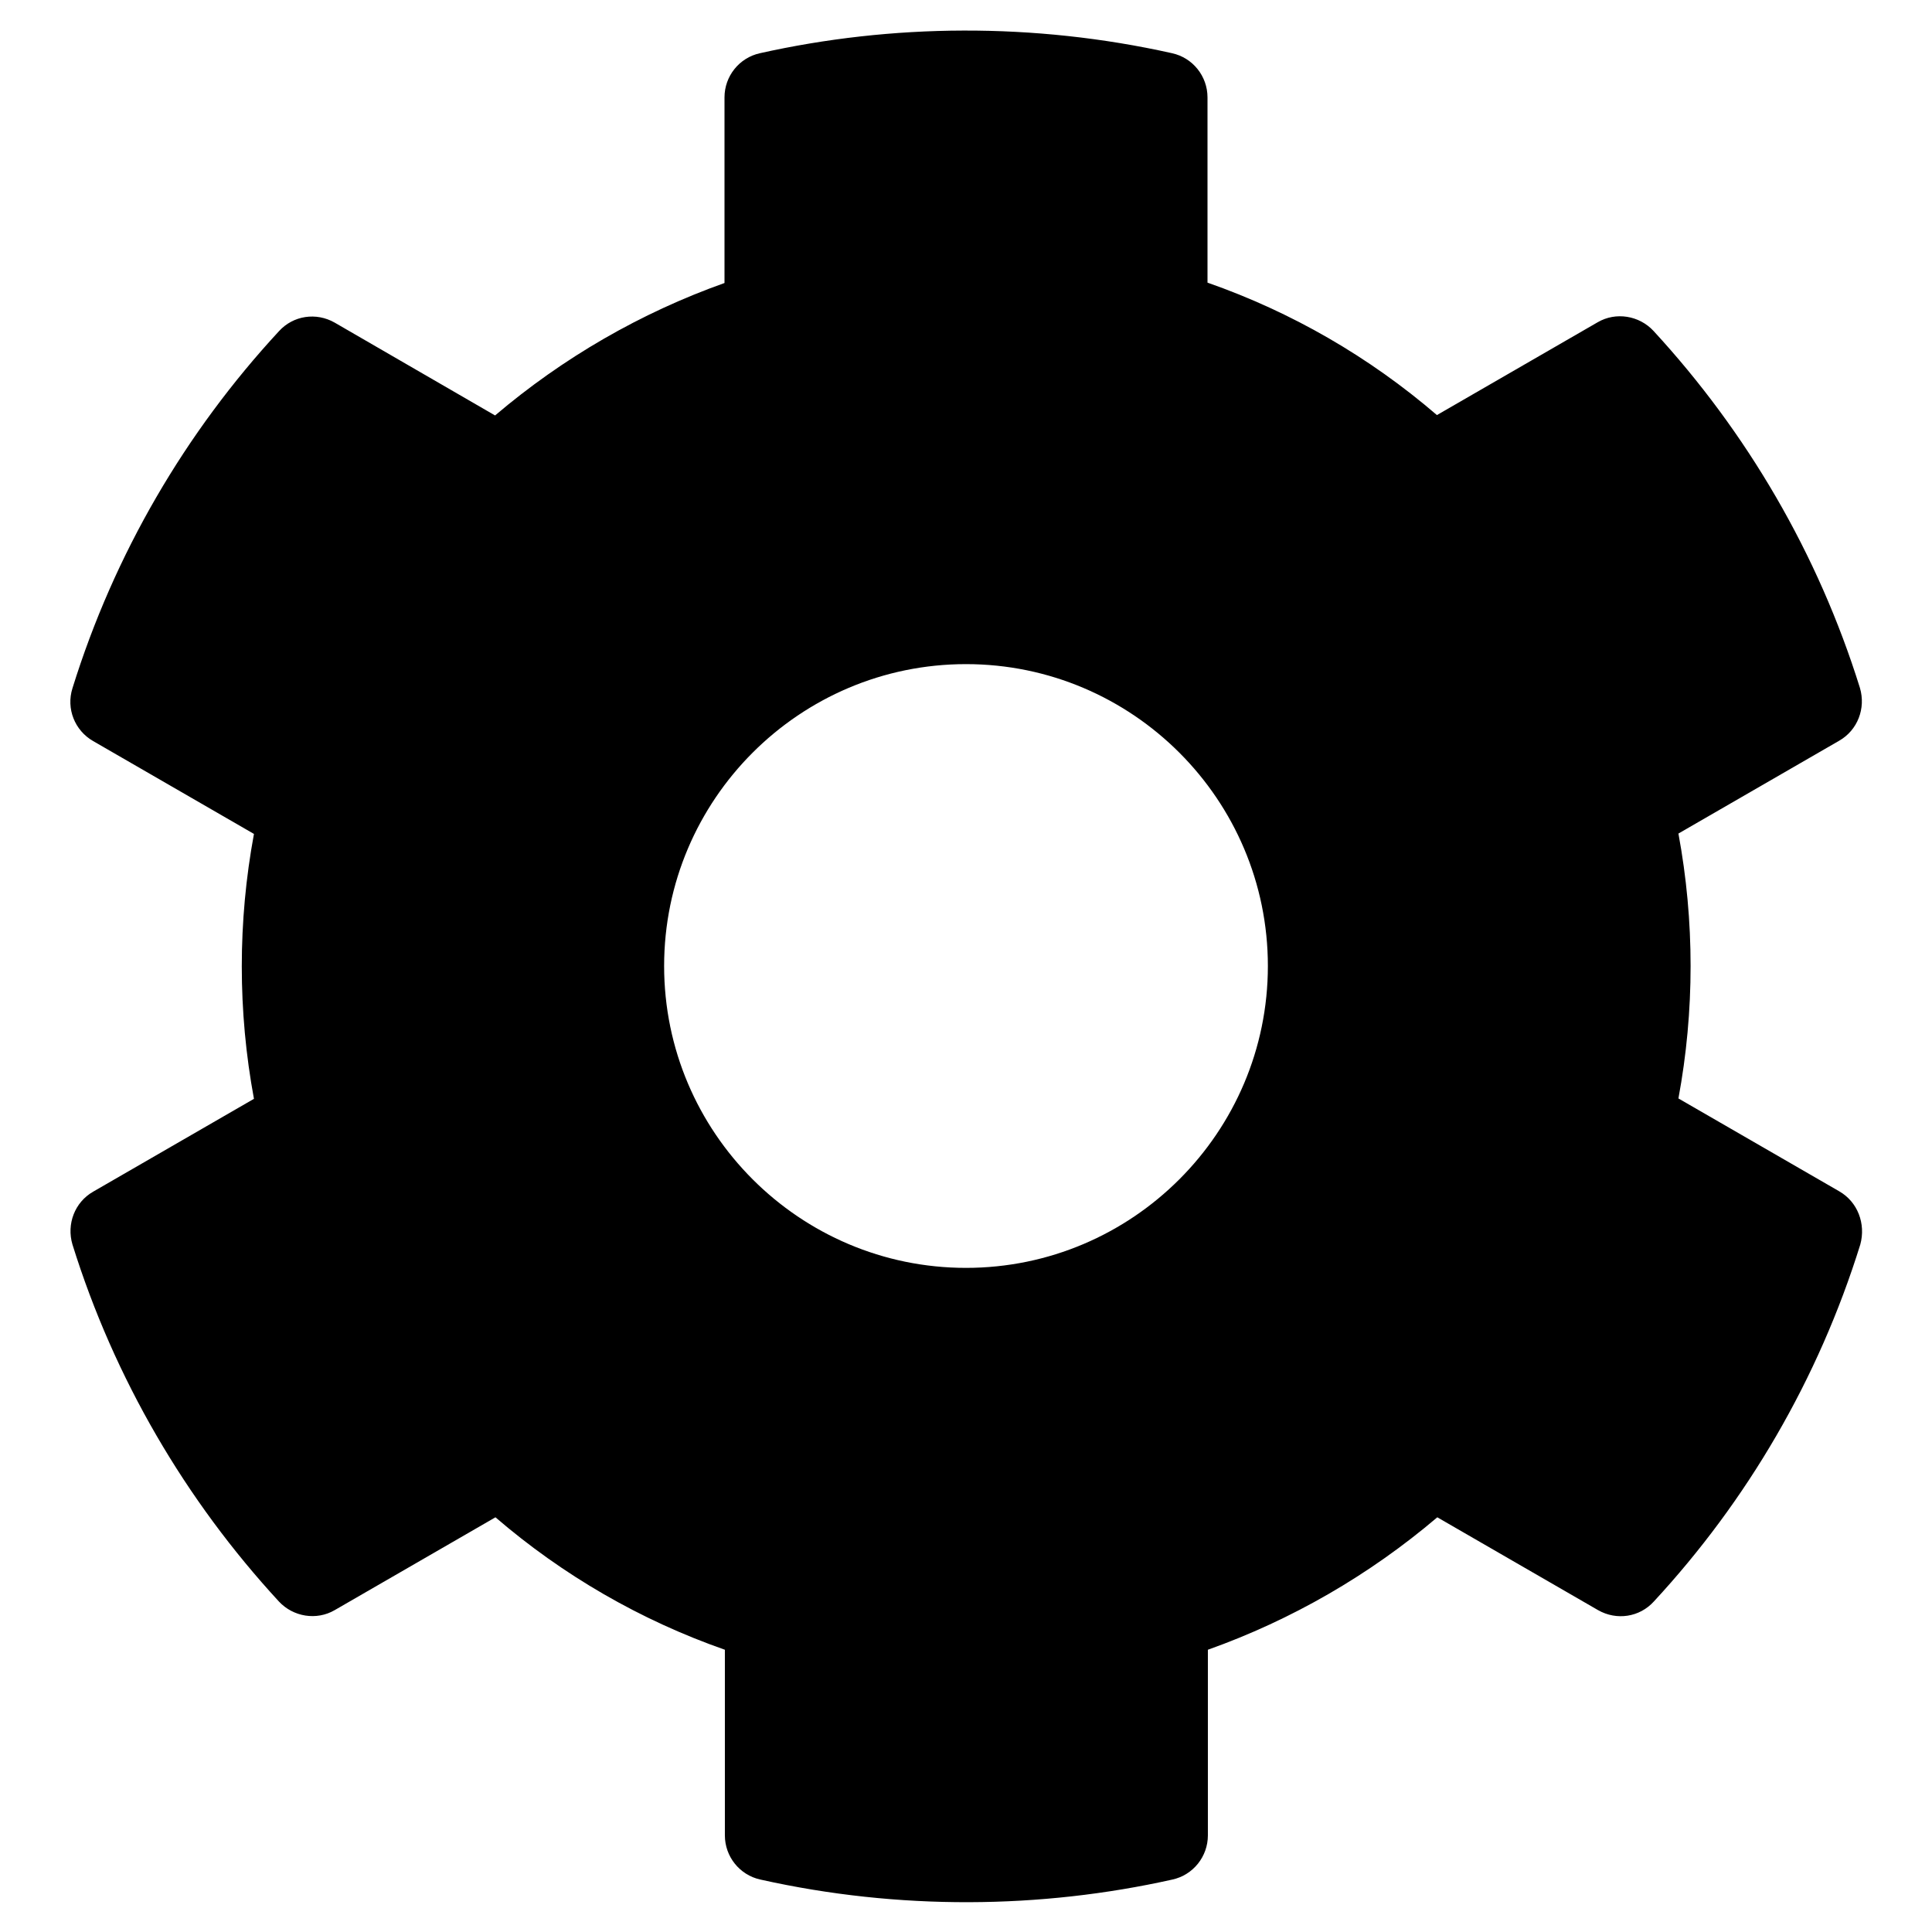
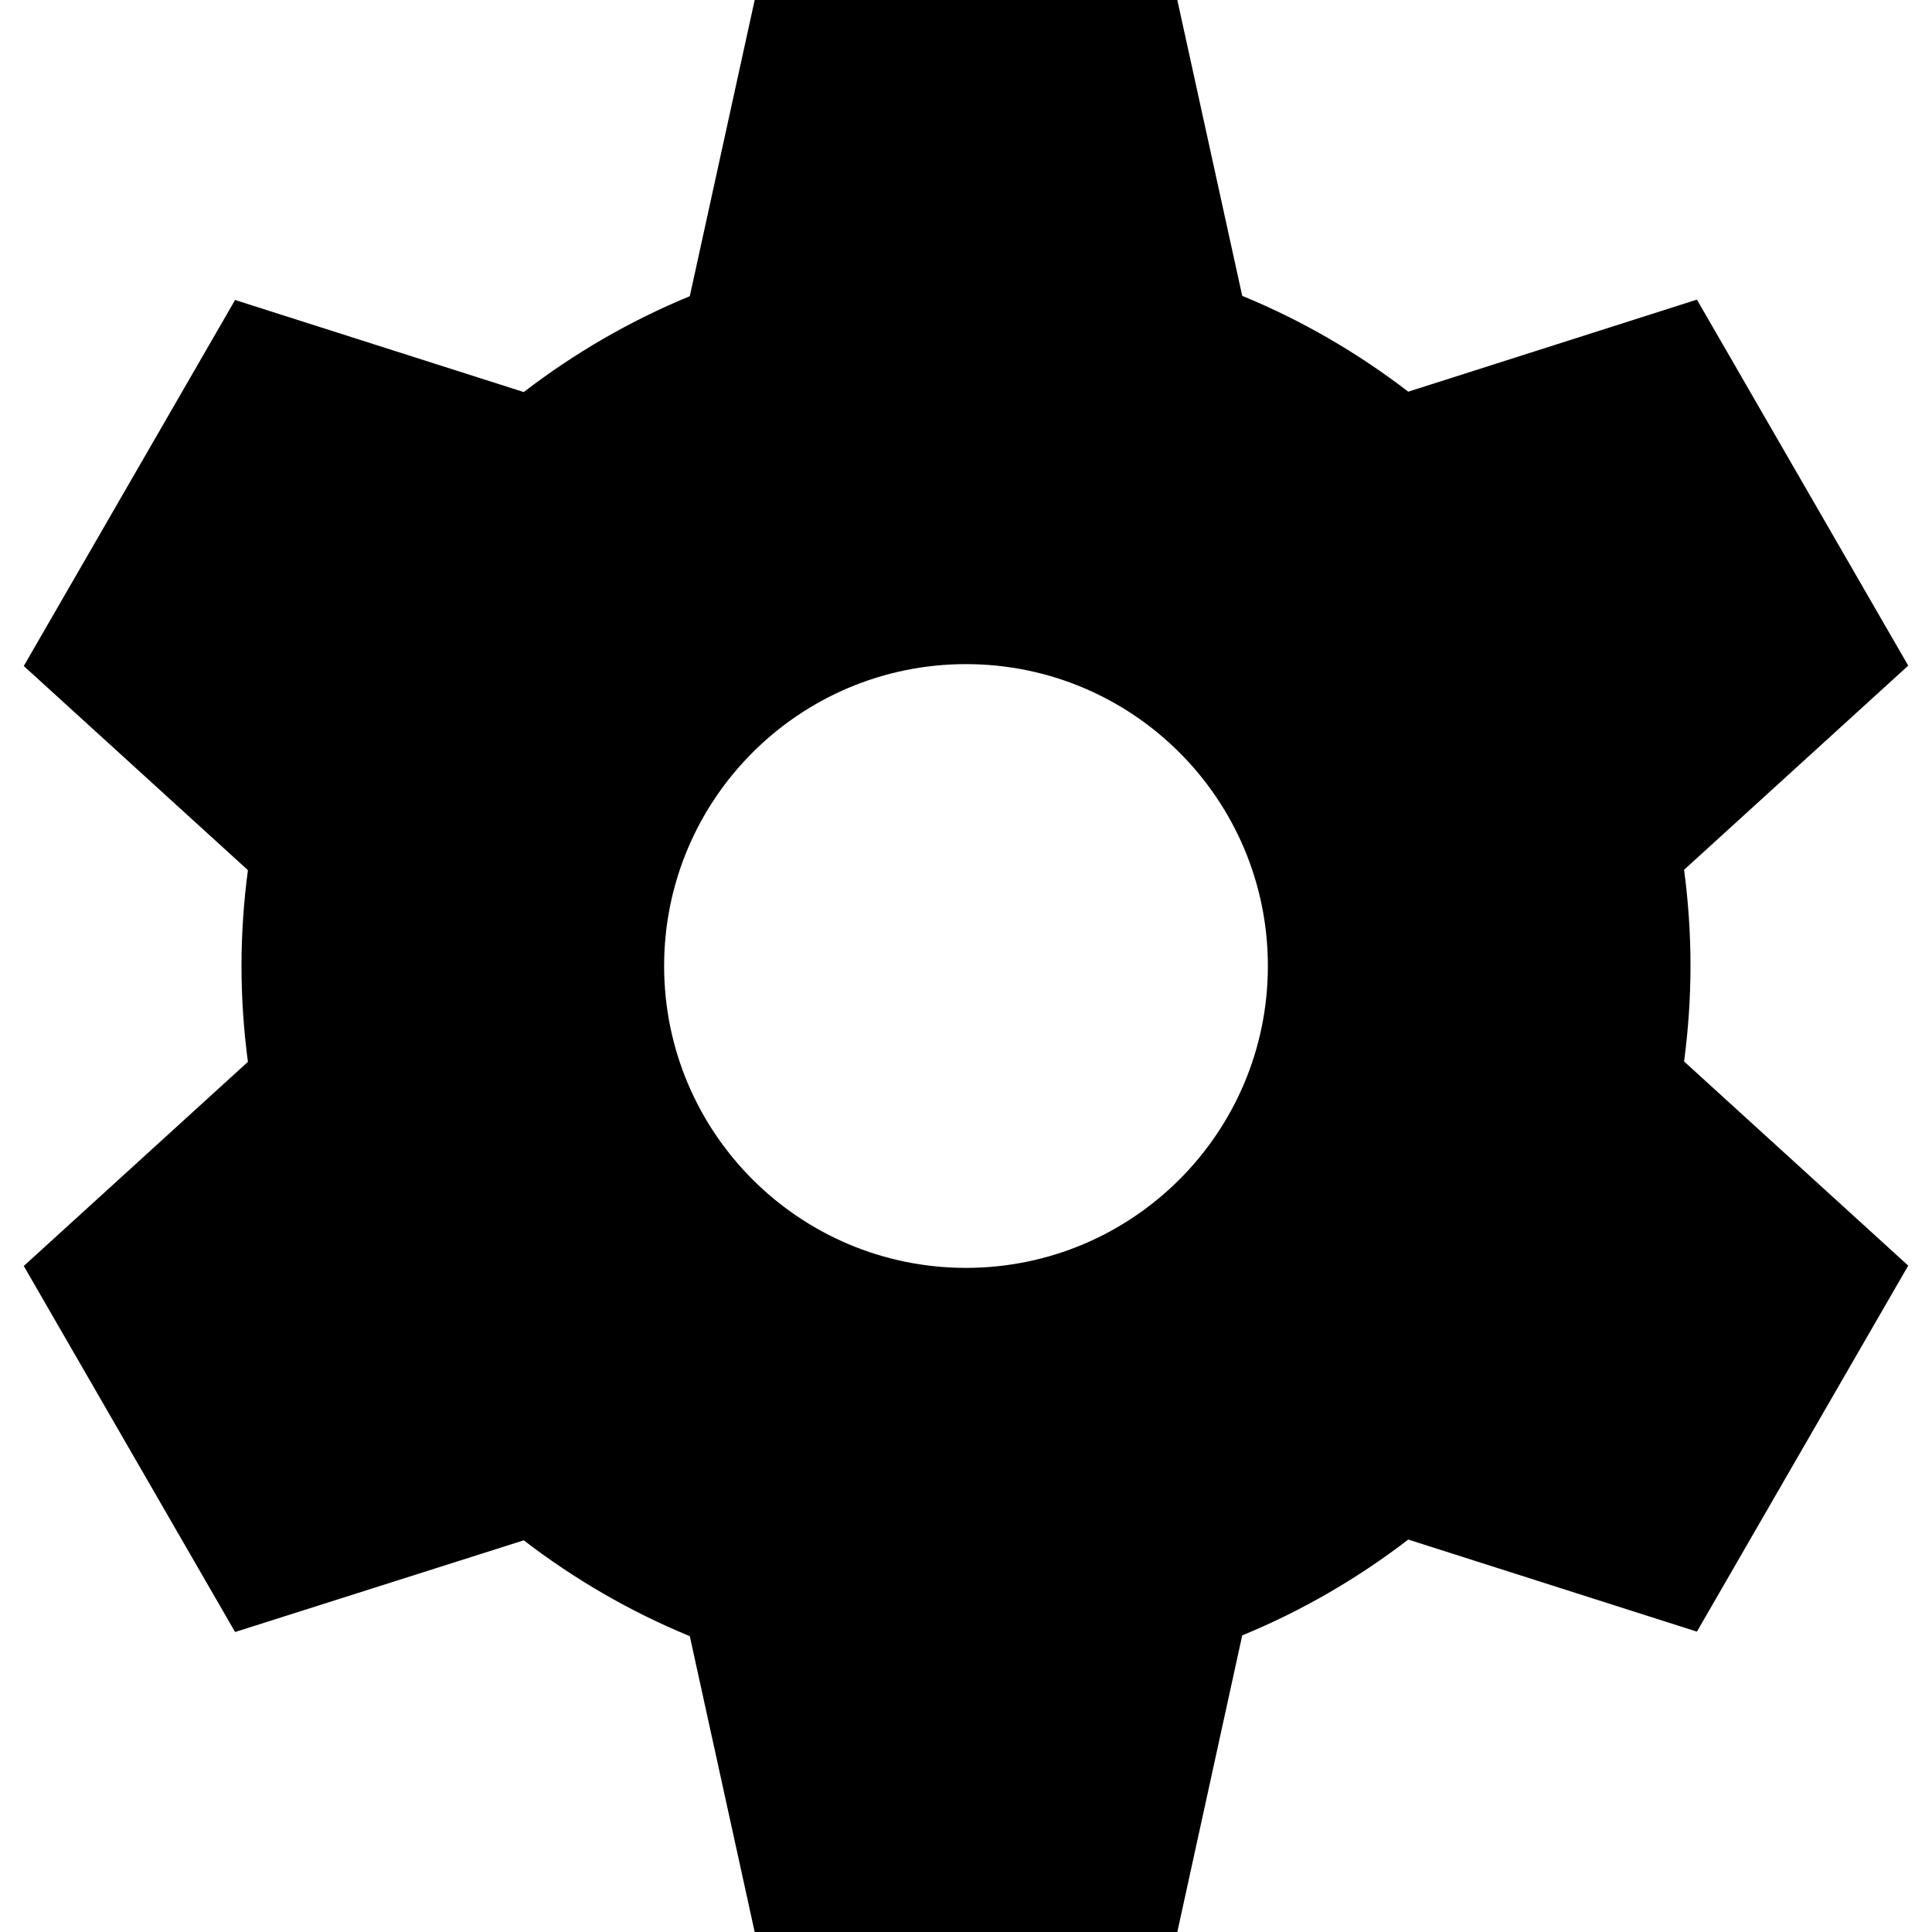
- <svg xmlns="http://www.w3.org/2000/svg" aria-hidden="true" focusable="false" data-prefix="fas" data-icon="cog" class="svg-inline--fa fa-cog fa-w-16" role="img" viewBox="0 0 512 512">
-   <path d="M487.4 315.7l-42.6-24.6c4.3-23.2 4.3-47 0-70.2l42.6-24.6c4.9-2.8 7.1-8.6 5.5-14-11.1-35.6-30-67.8-54.7-94.6-3.8-4.1-10-5.1-14.8-2.3L380.8 110c-17.9-15.4-38.5-27.3-60.8-35.1V25.8c0-5.6-3.9-10.5-9.4-11.7-36.7-8.2-74.3-7.8-109.2 0-5.5 1.2-9.4 6.1-9.4 11.7V75c-22.2 7.9-42.8 19.8-60.8 35.1L88.7 85.5c-4.9-2.8-11-1.9-14.8 2.3-24.7 26.7-43.6 58.9-54.7 94.6-1.7 5.4.6 11.2 5.5 14L67.3 221c-4.3 23.2-4.3 47 0 70.2l-42.6 24.6c-4.9 2.8-7.1 8.6-5.5 14 11.1 35.6 30 67.8 54.7 94.6 3.8 4.1 10 5.1 14.8 2.3l42.6-24.6c17.9 15.4 38.5 27.3 60.8 35.1v49.2c0 5.6 3.9 10.5 9.4 11.7 36.7 8.2 74.3 7.8 109.2 0 5.5-1.2 9.4-6.1 9.4-11.7v-49.2c22.2-7.9 42.8-19.8 60.8-35.1l42.6 24.6c4.9 2.8 11 1.9 14.8-2.3 24.7-26.7 43.6-58.9 54.7-94.6 1.5-5.5-.7-11.3-5.6-14.1zM256 336c-44.1 0-80-35.9-80-80s35.9-80 80-80 80 35.9 80 80-35.9 80-80 80z" />
+ <svg xmlns="http://www.w3.org/2000/svg" viewBox="0 0 512 512">
+   <path d="M200 0L312 0l17.2 78.4c15.8 6.5 30.6 15.1 44 25.4l76.5-24.4 56 97-59.4 54.1c1.1 8.3 1.7 16.8 1.7 25.4s-.6 17.1-1.7 25.4l59.4 54.1-56 97-76.5-24.4c-13.4 10.3-28.2 18.9-44 25.4L312 512l-112 0-17.2-78.4c-15.8-6.5-30.6-15.1-44-25.4L62.3 432.5l-56-97 59.4-54.1C64.6 273.1 64 264.6 64 256s.6-17.1 1.7-25.4L6.3 176.5l56-97 76.5 24.4c13.4-10.3 28.2-18.9 44-25.4L200 0zm56 336a80 80 0 1 0 0-160 80 80 0 1 0 0 160z" />
</svg>
